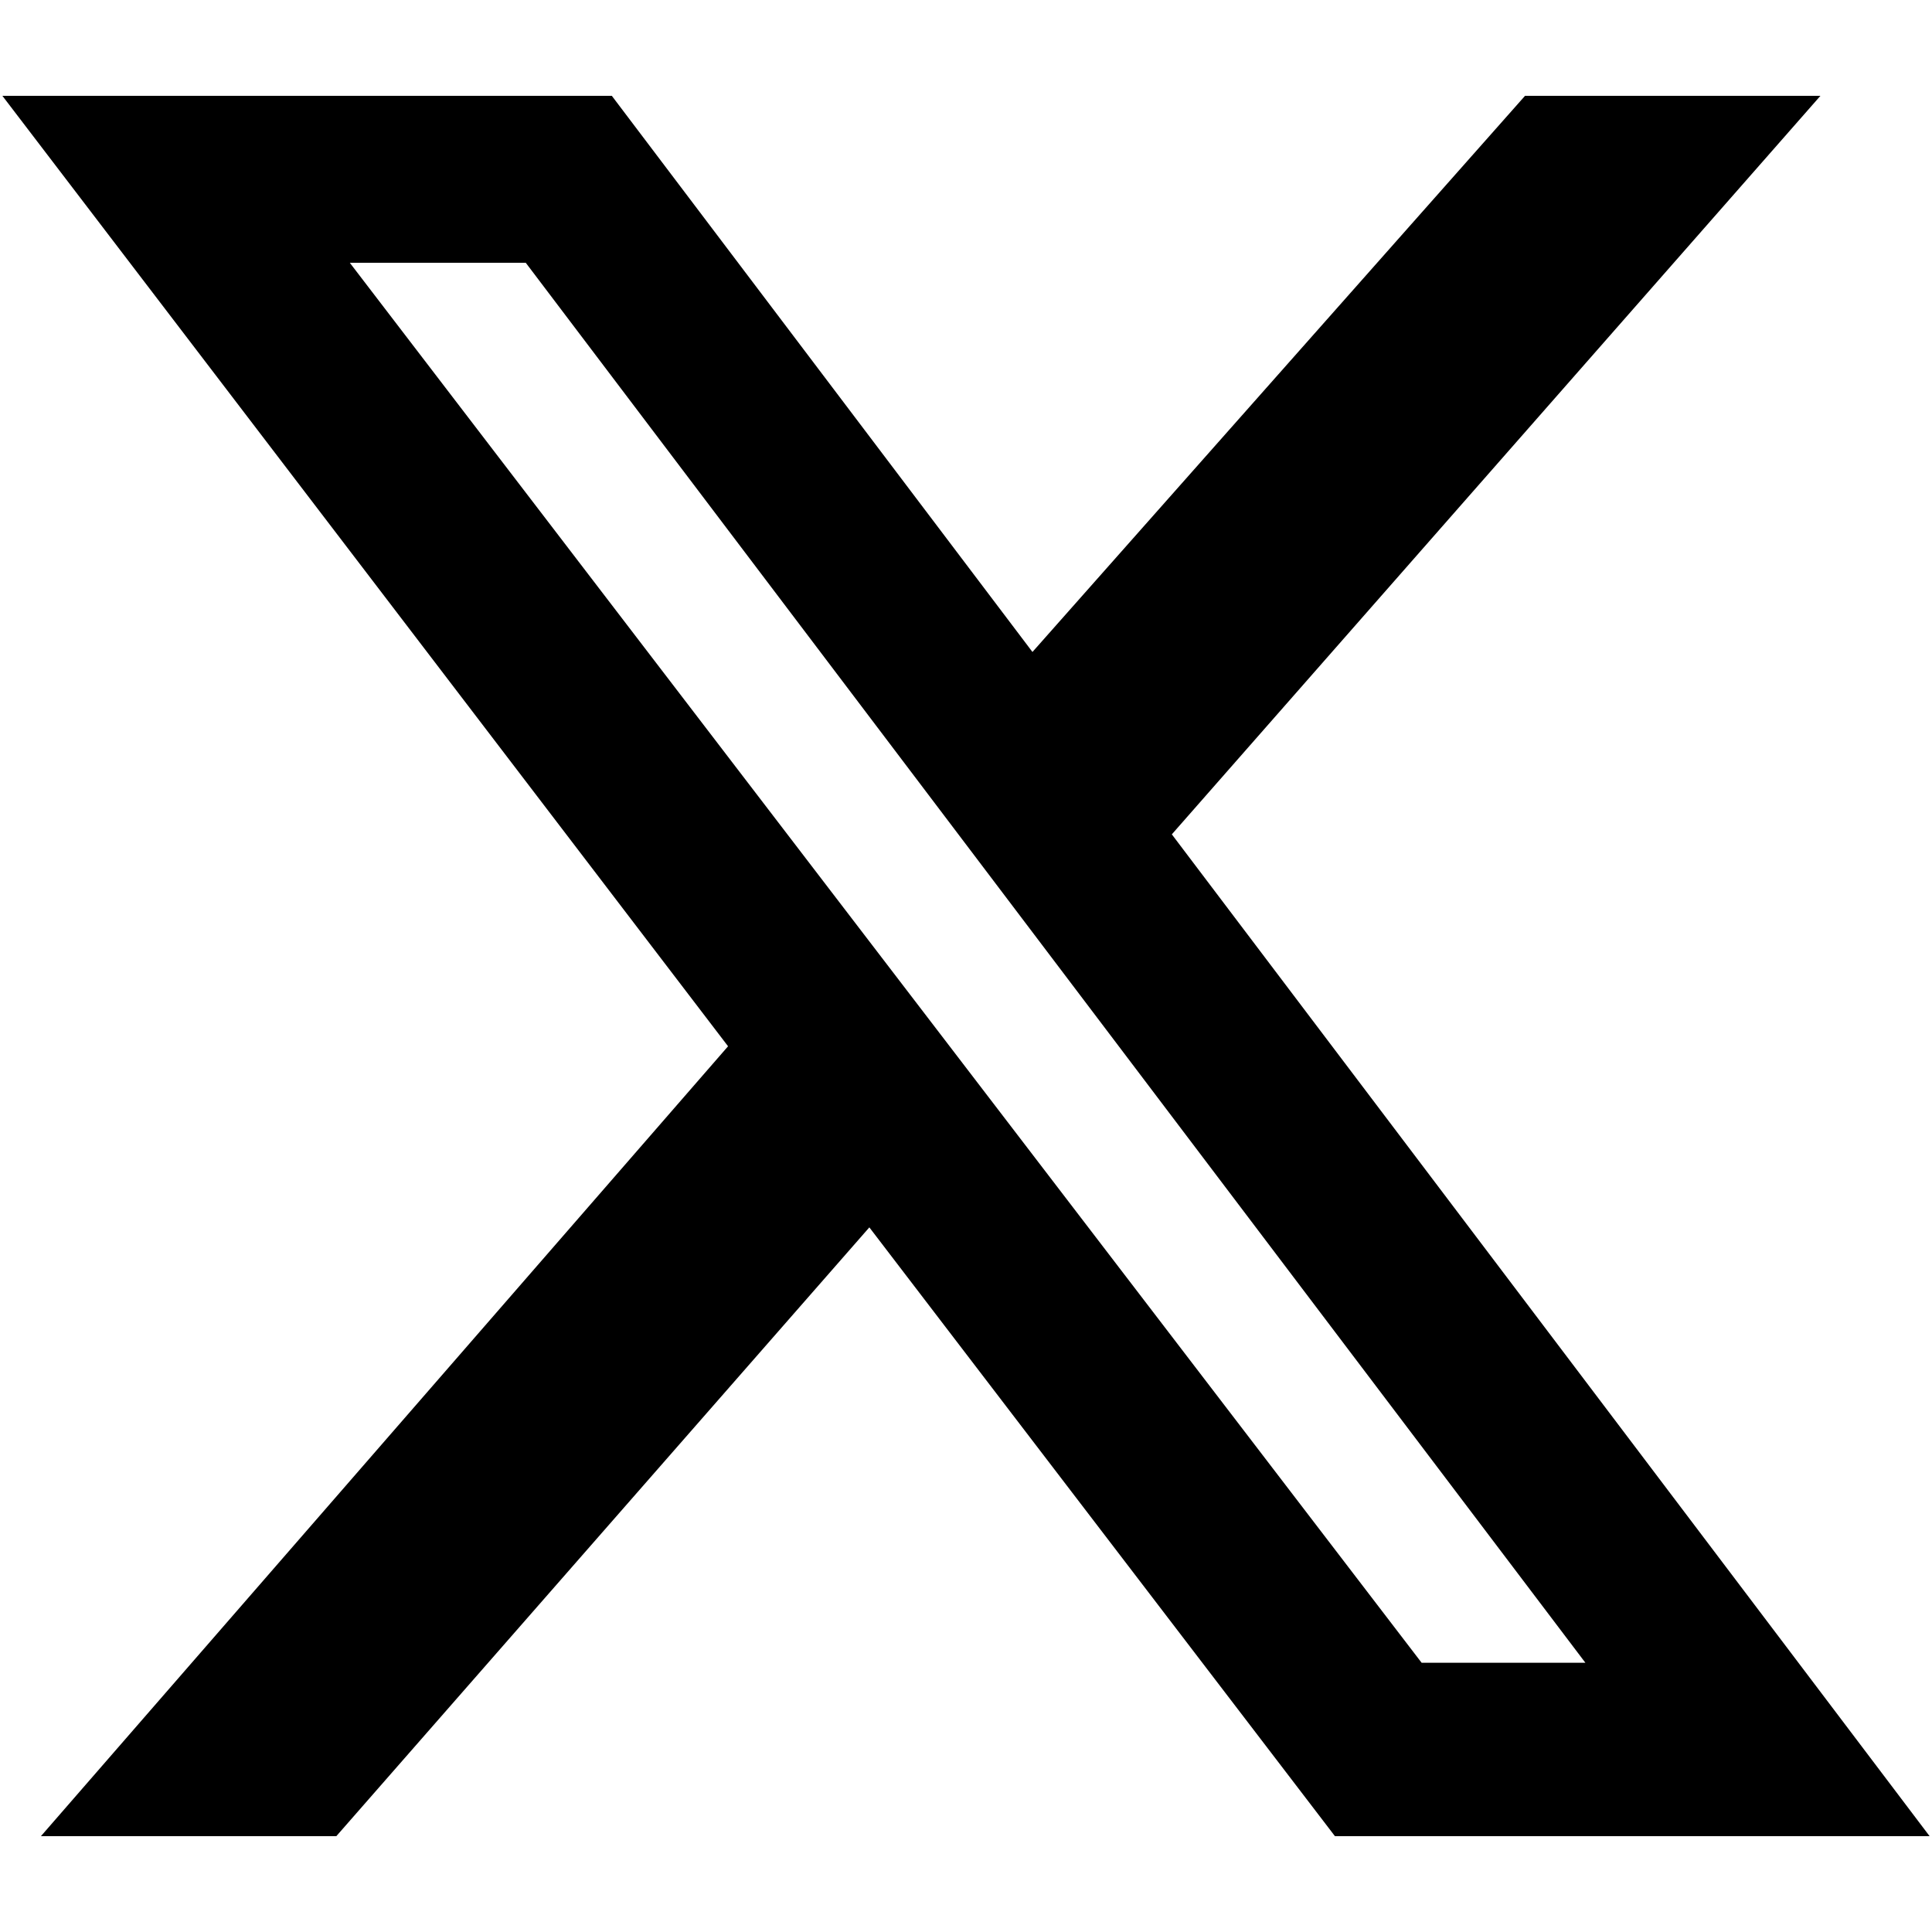
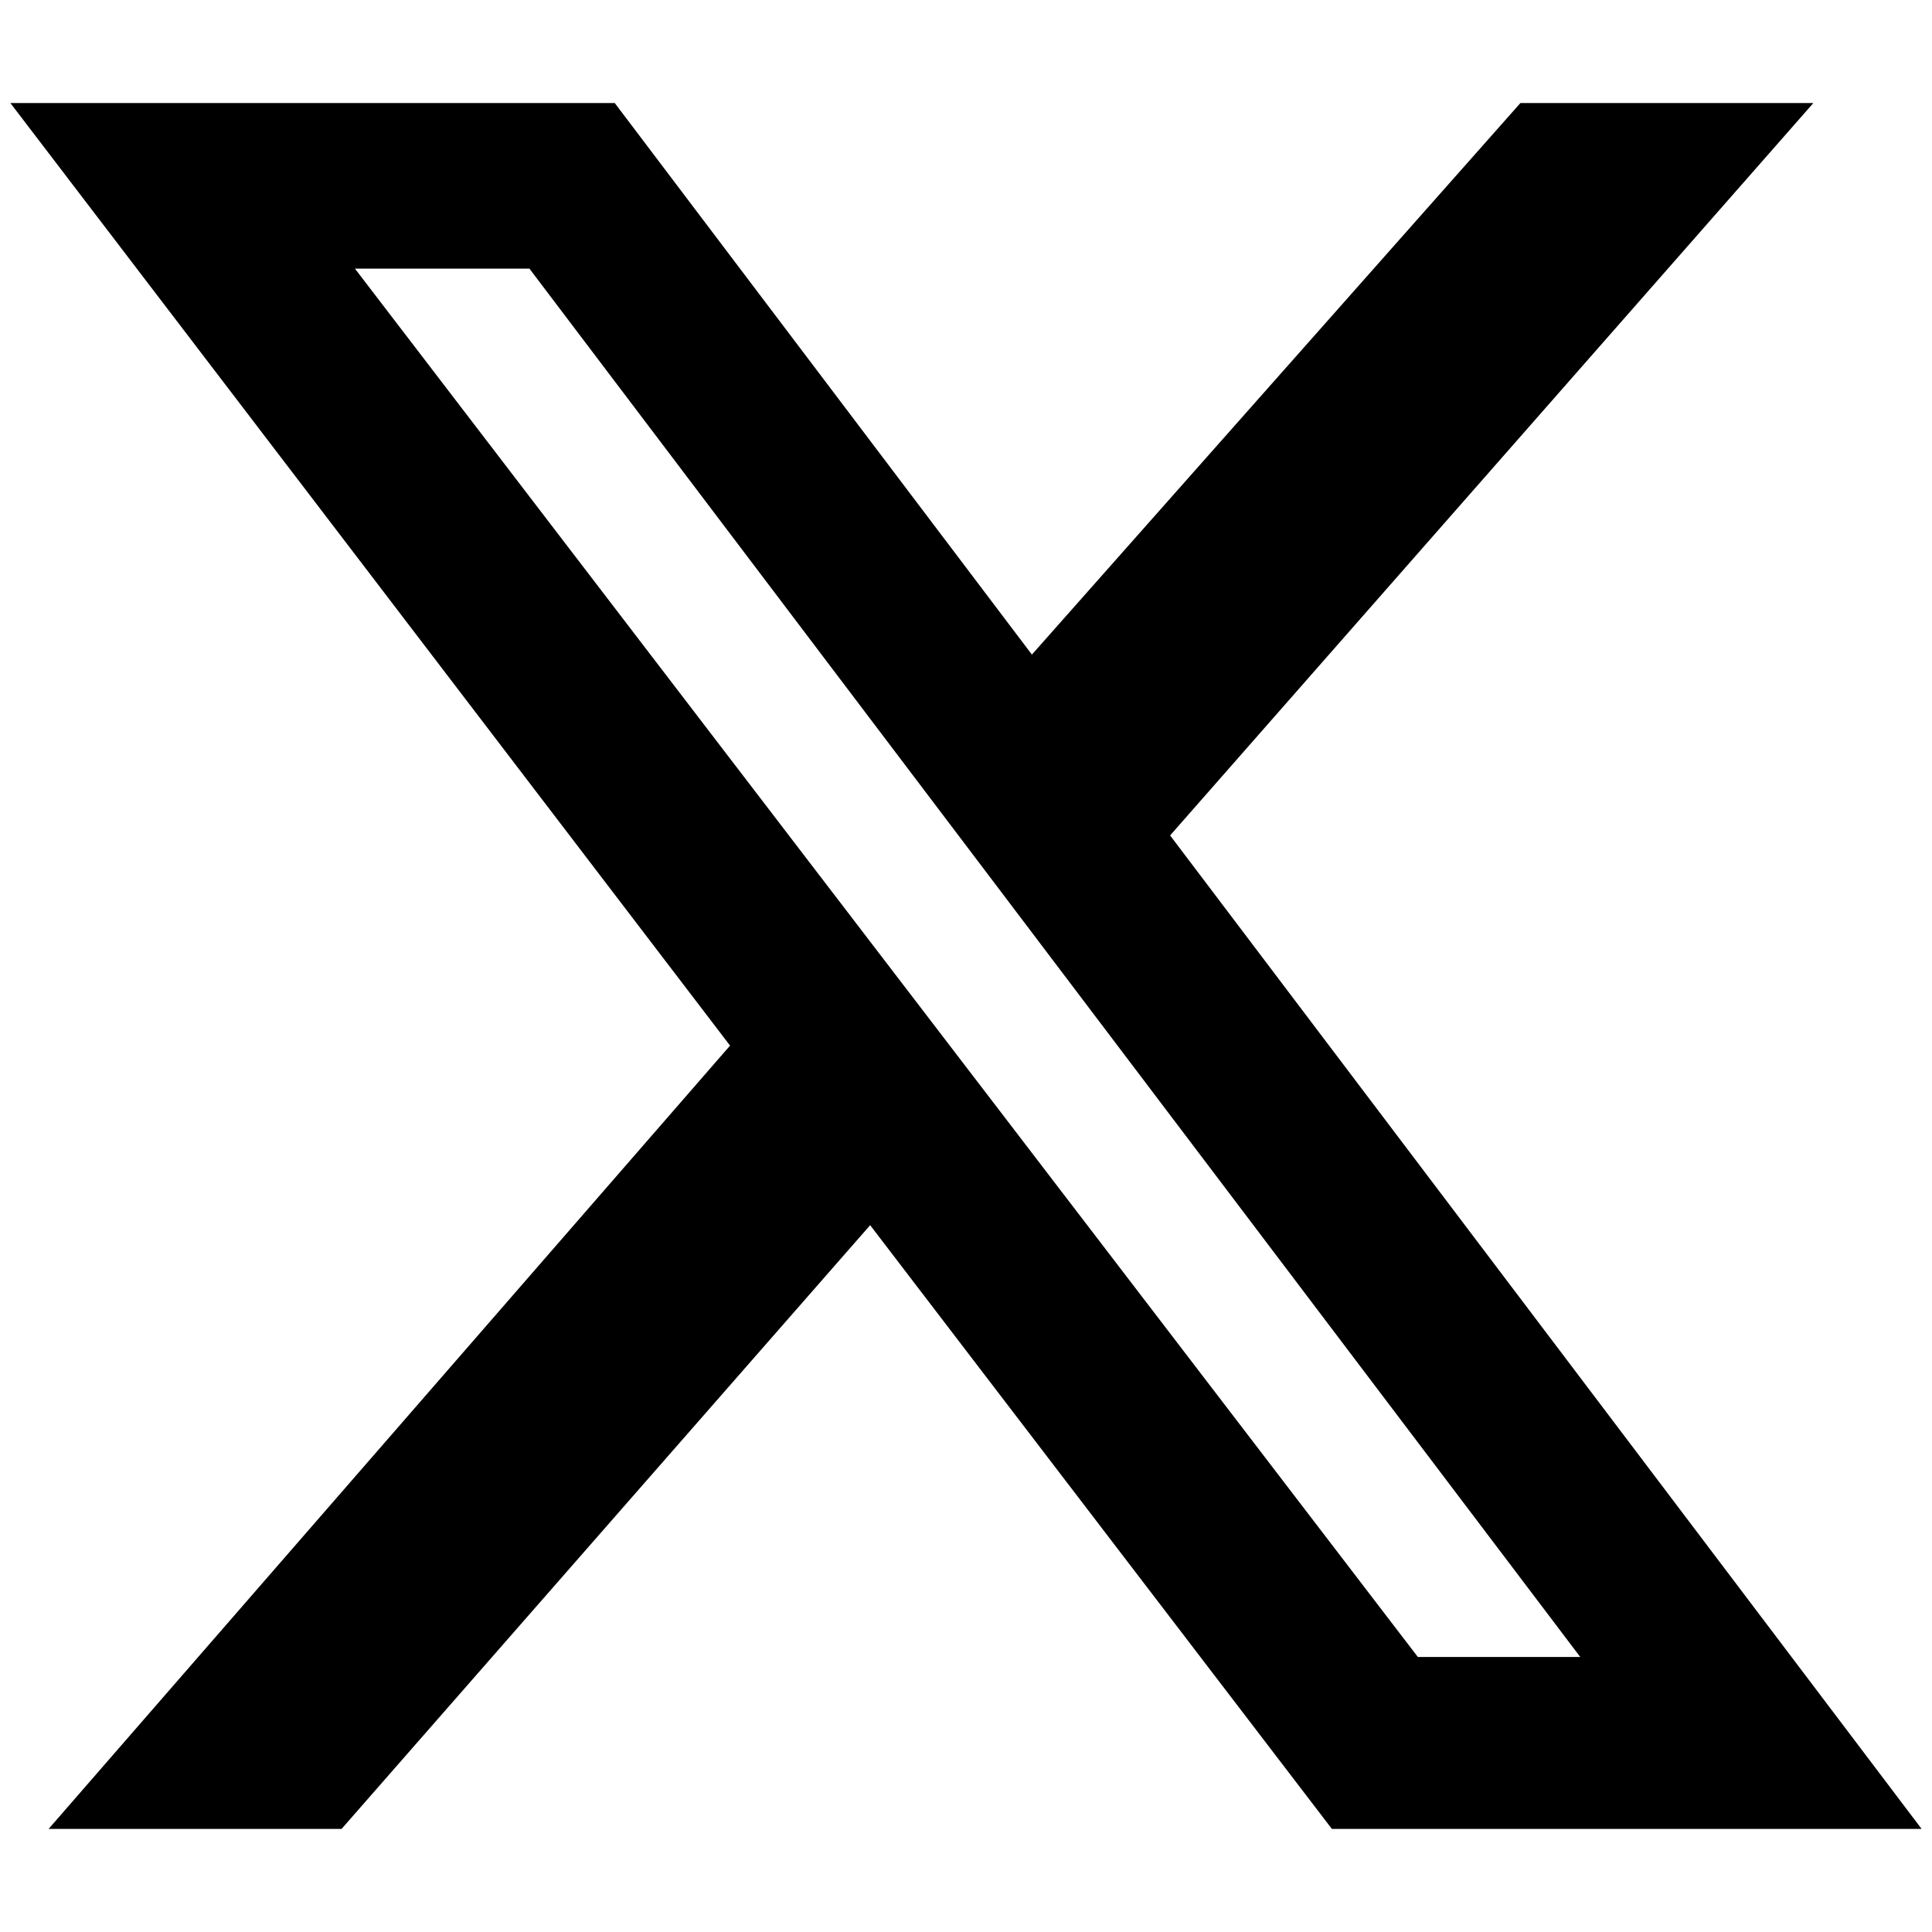
- <svg xmlns="http://www.w3.org/2000/svg" width="140" height="140">
-   <path stroke="null" d="M110.509 6.944h21.406L84.915 60.46l54.912 72.596H96.735L62.996 88.94l-38.625 44.116H2.965l49.793-57.239L.173 6.944h44.162l30.481 40.3 35.693-40.3zm-7.492 113.547h11.867L38.1 19.043H25.349l77.668 101.448z" />
+ <svg xmlns="http://www.w3.org/2000/svg" width="100" height="100">
+   <path stroke="null" d="M78.695 5.334h15.163L60.565 43.242l38.897 51.423H68.938l-23.899-31.25-27.36 31.25H2.516L37.787 54.12.538 5.334H31.82l21.591 28.547L78.695 5.334h0zm-5.307 80.432h8.406l-54.39-71.861h-9.032l55.016 71.861z" />
</svg>
